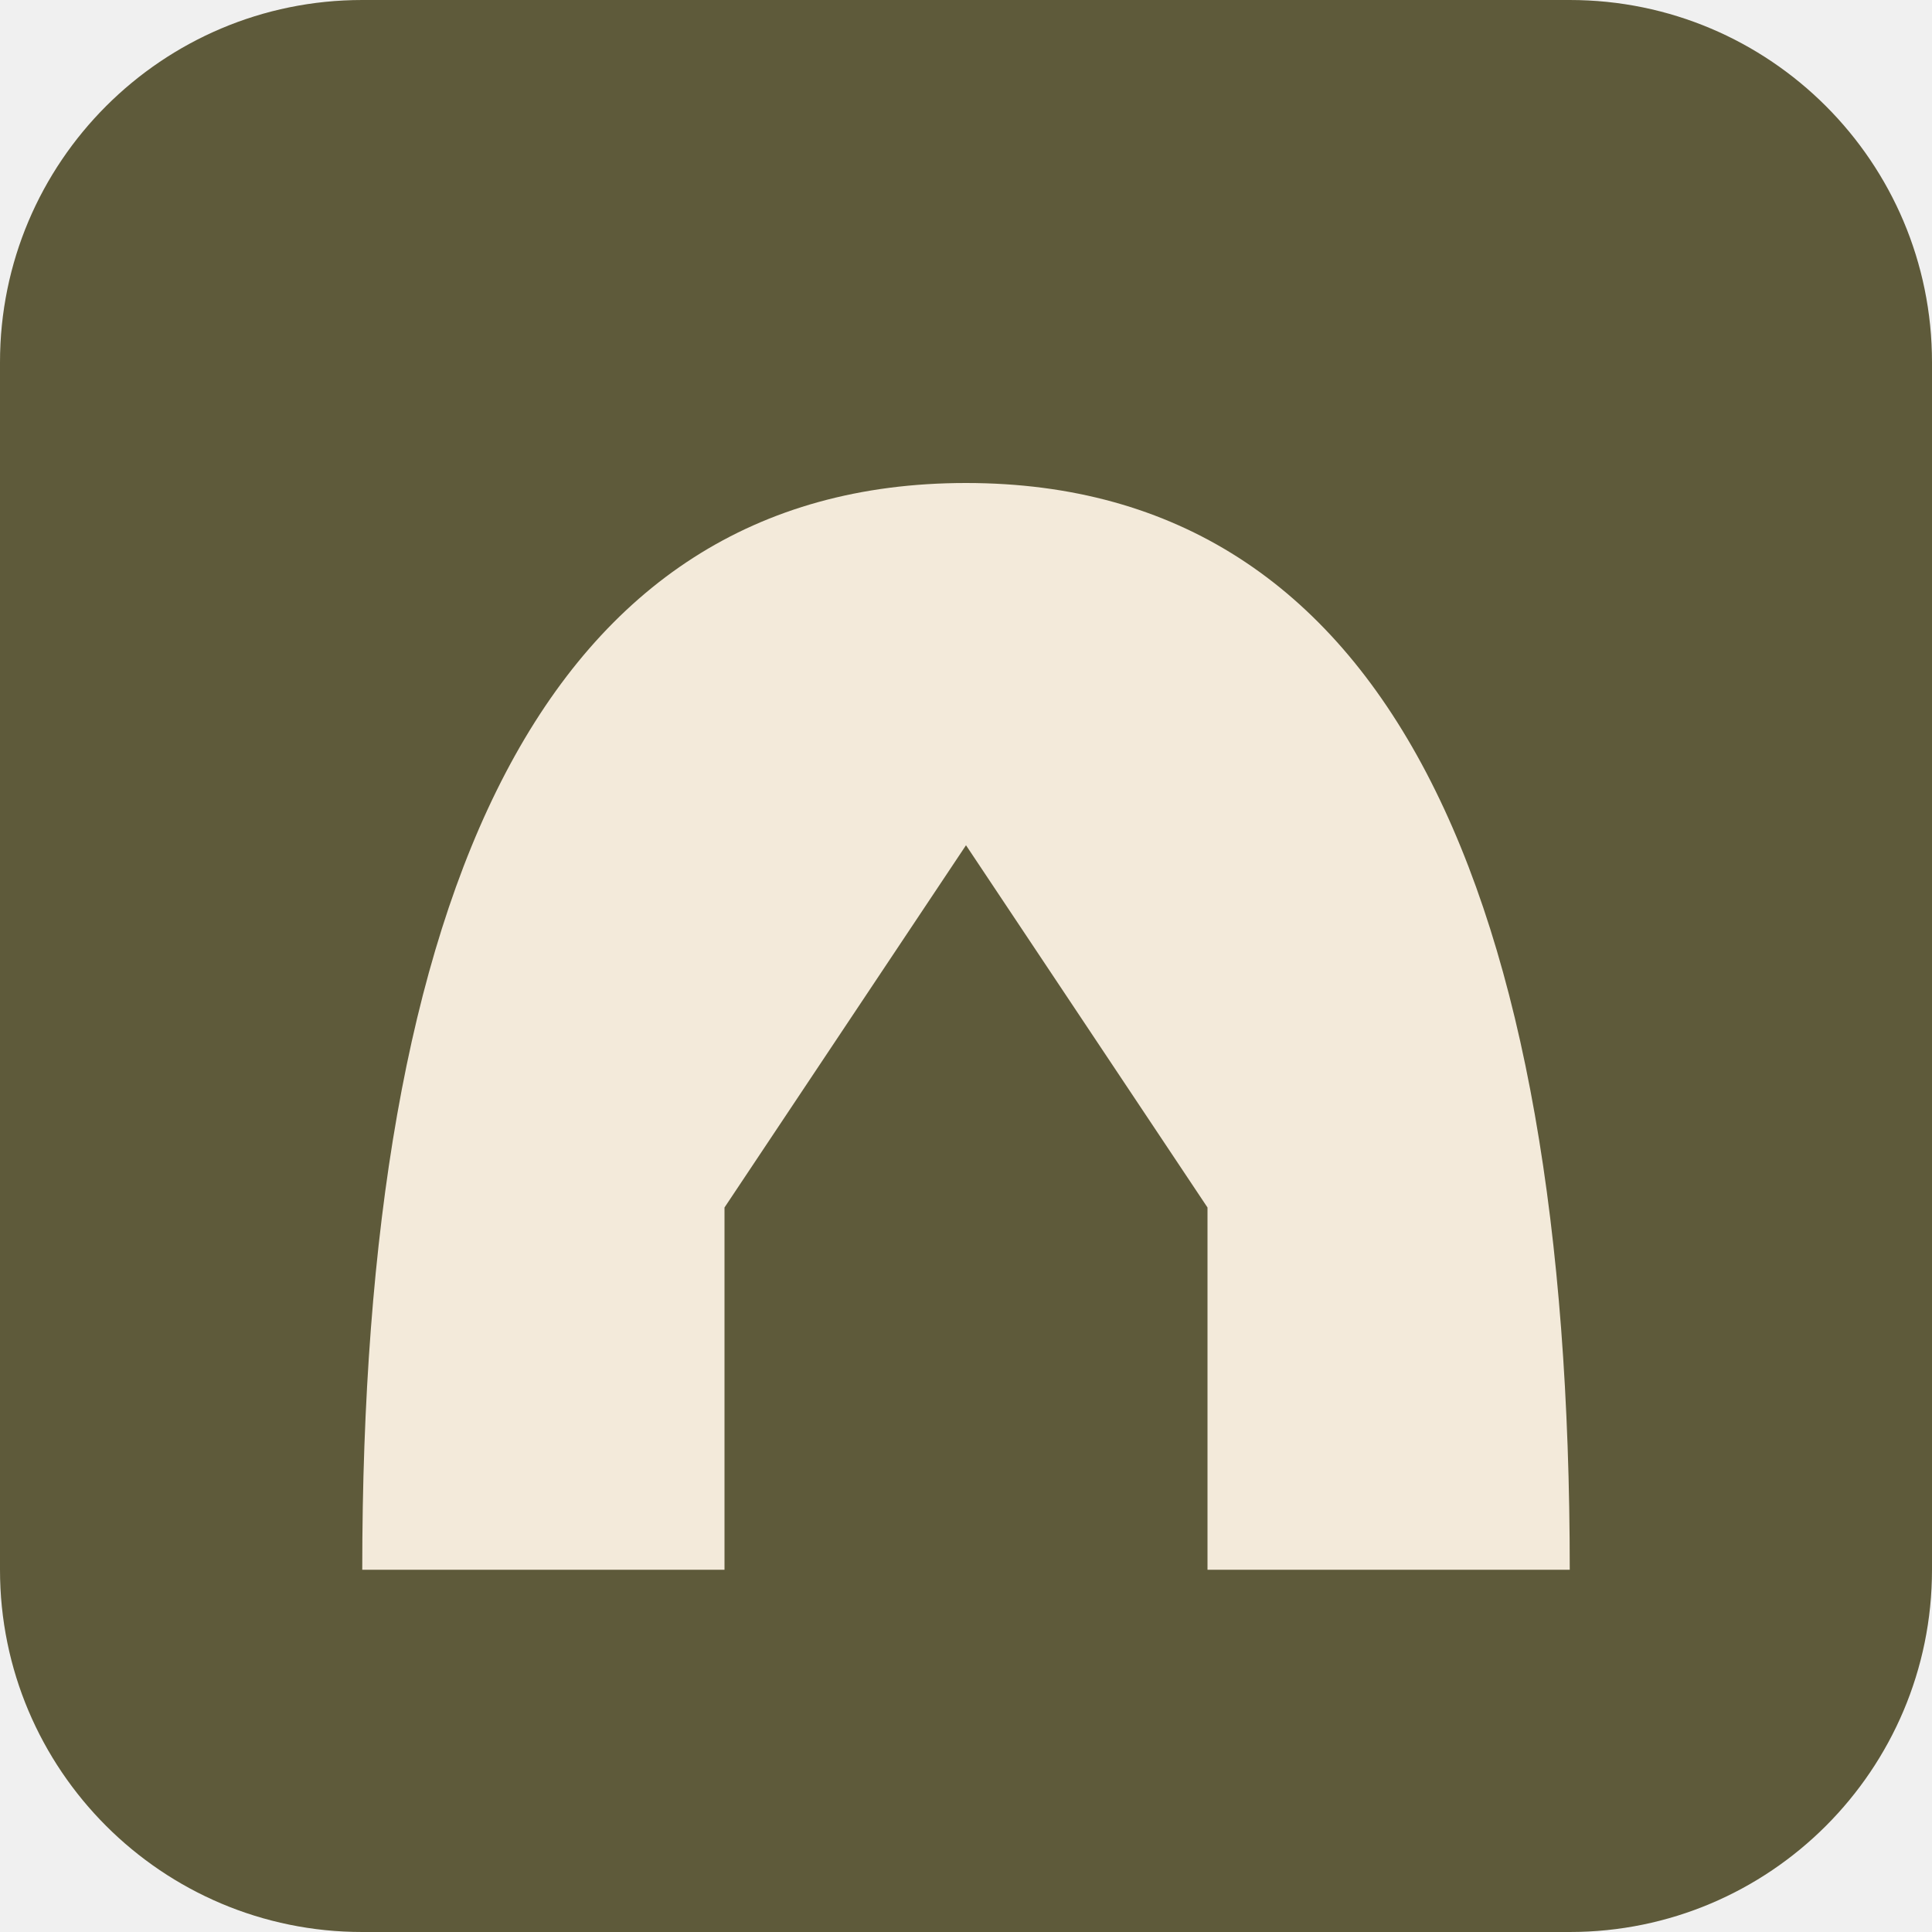
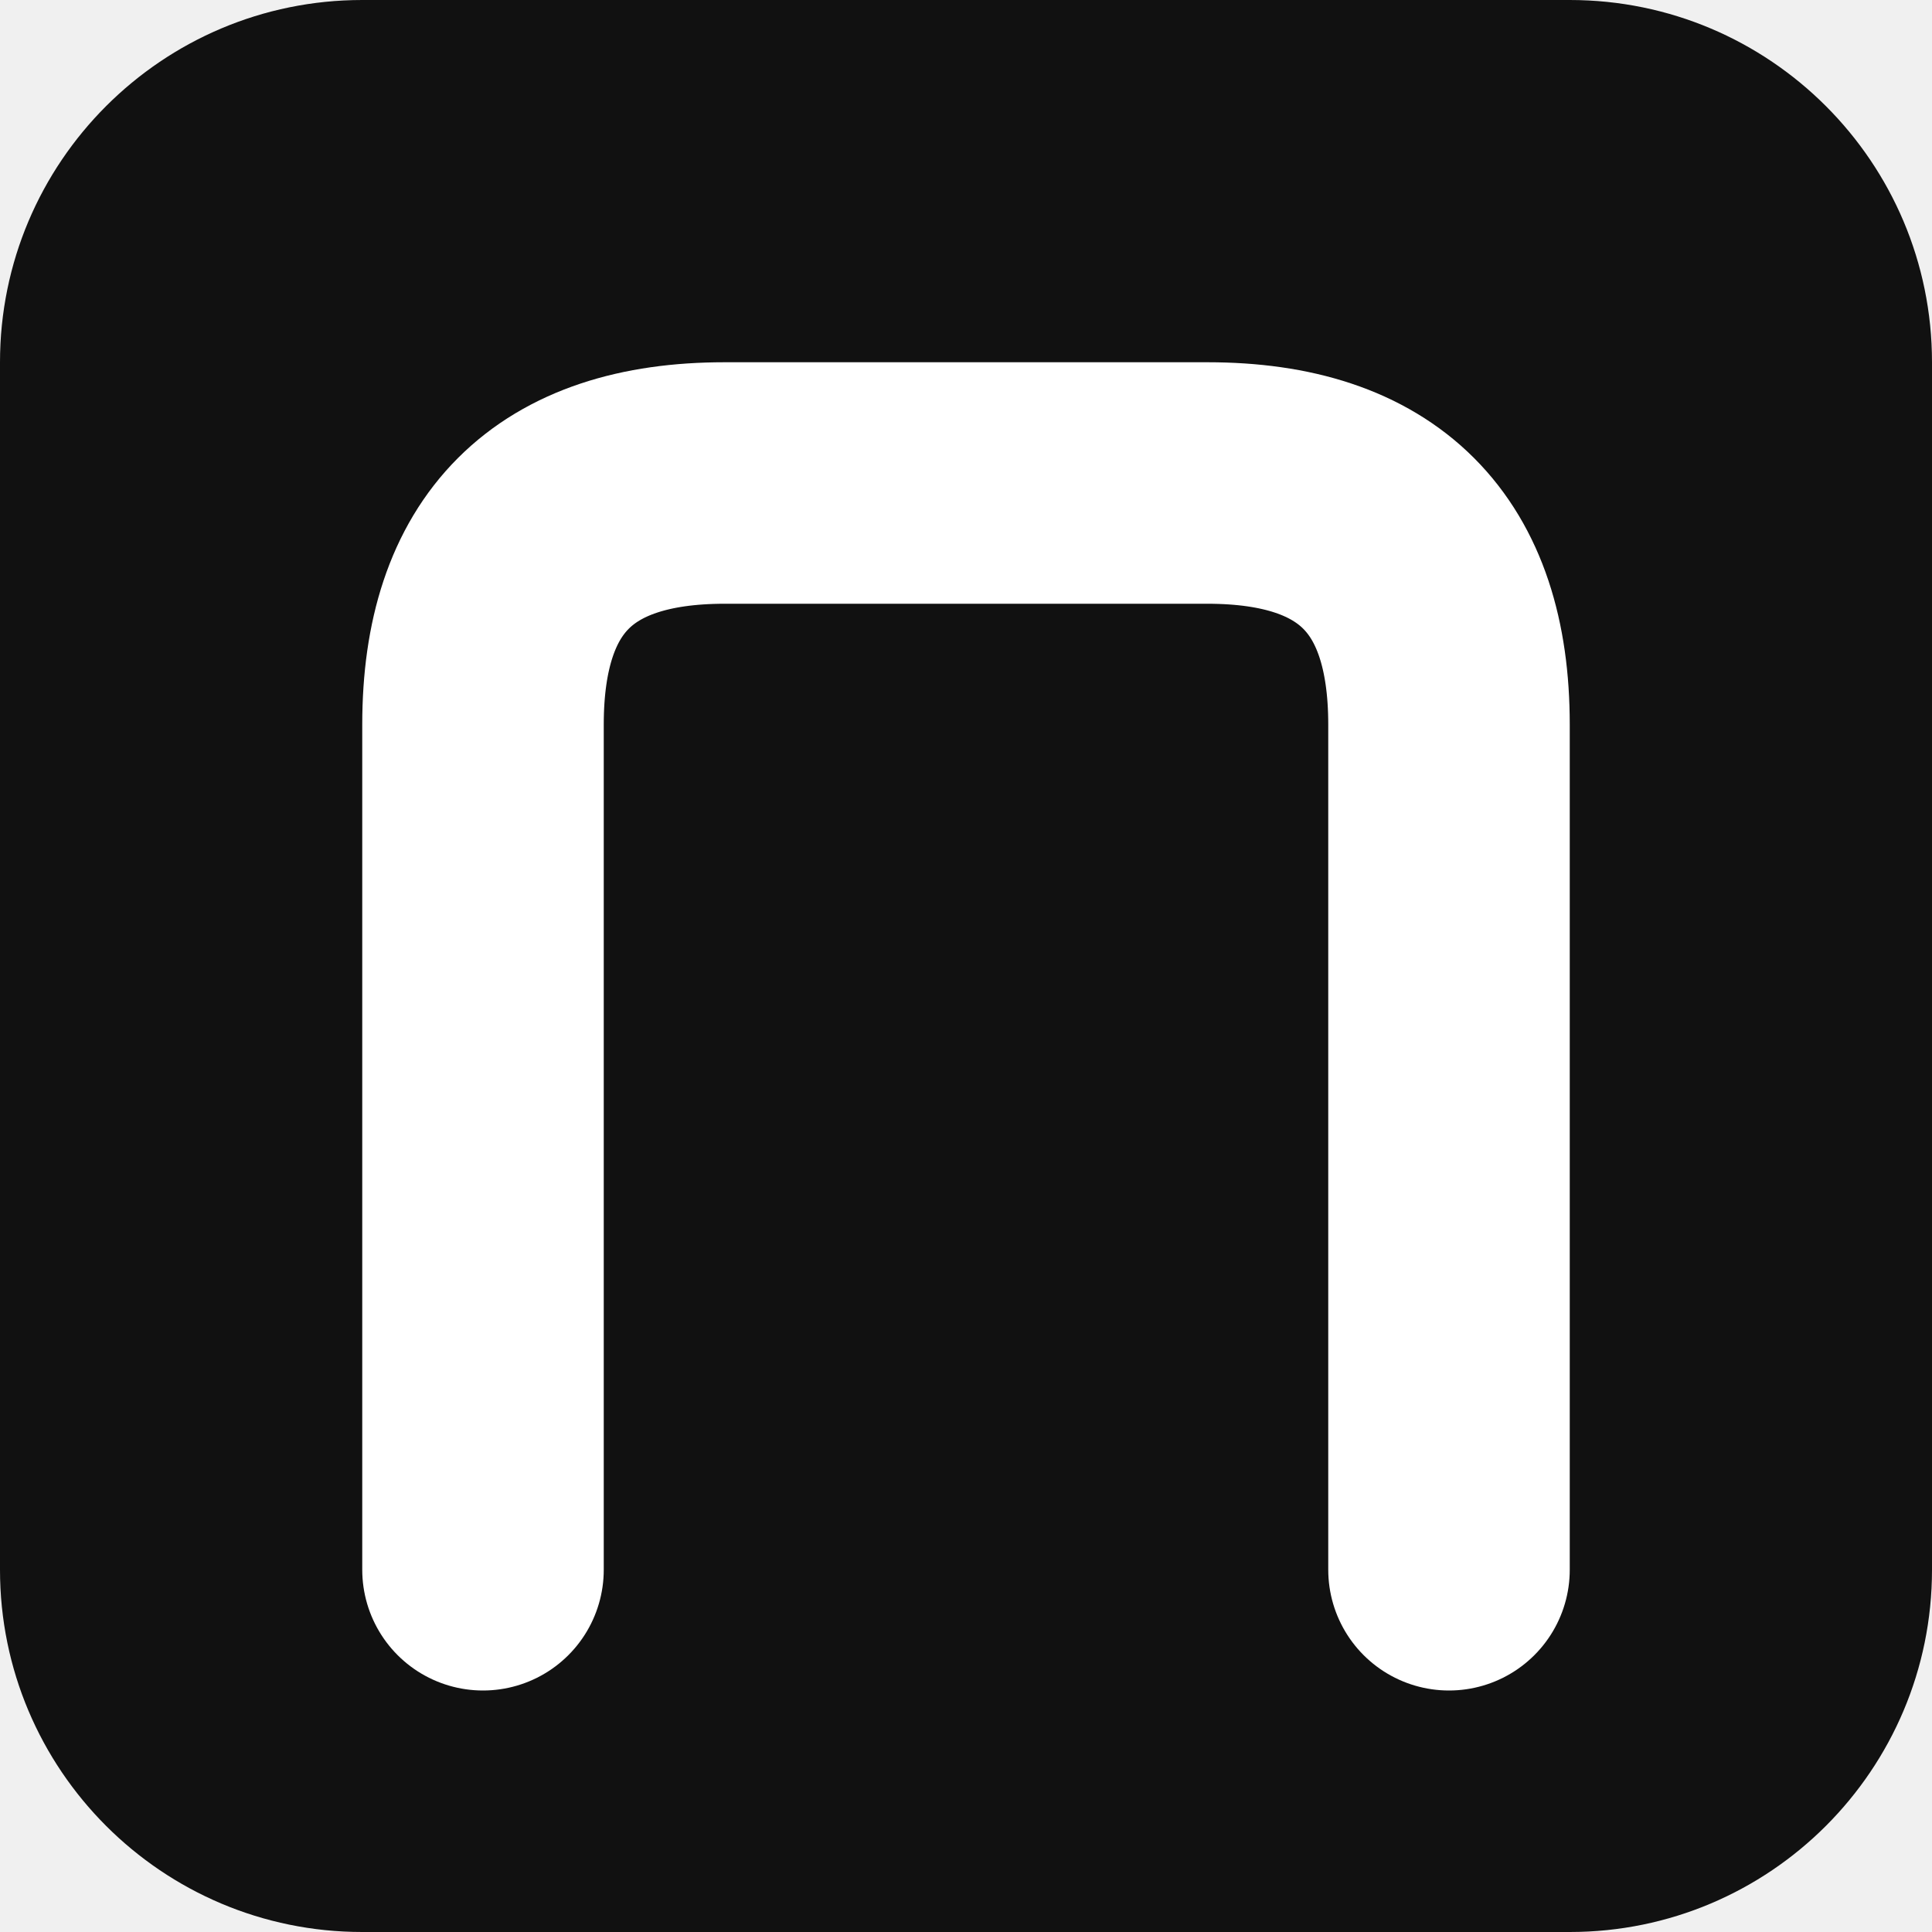
<svg xmlns="http://www.w3.org/2000/svg" width="16" height="16" viewBox="0 0 16 16">
-   <rect width="16" height="16" rx="3" fill="#5E5A3A" />
-   <path fill-rule="evenodd" d="M3 13C3 7.4 4.5 4 8 4C11.5 4 13 7.4 13 13ZM6 13V10L8 7L10 10V13Z" fill="#F3EADA" />
+   <rect width="16" height="16" rx="3" fill="#111111" />
+   <path d="M4 13V6Q4 4 6 4H10Q12 4 12 6V13" fill="none" stroke="#FFFFFF" stroke-width="2" stroke-linecap="round" />
</svg>
